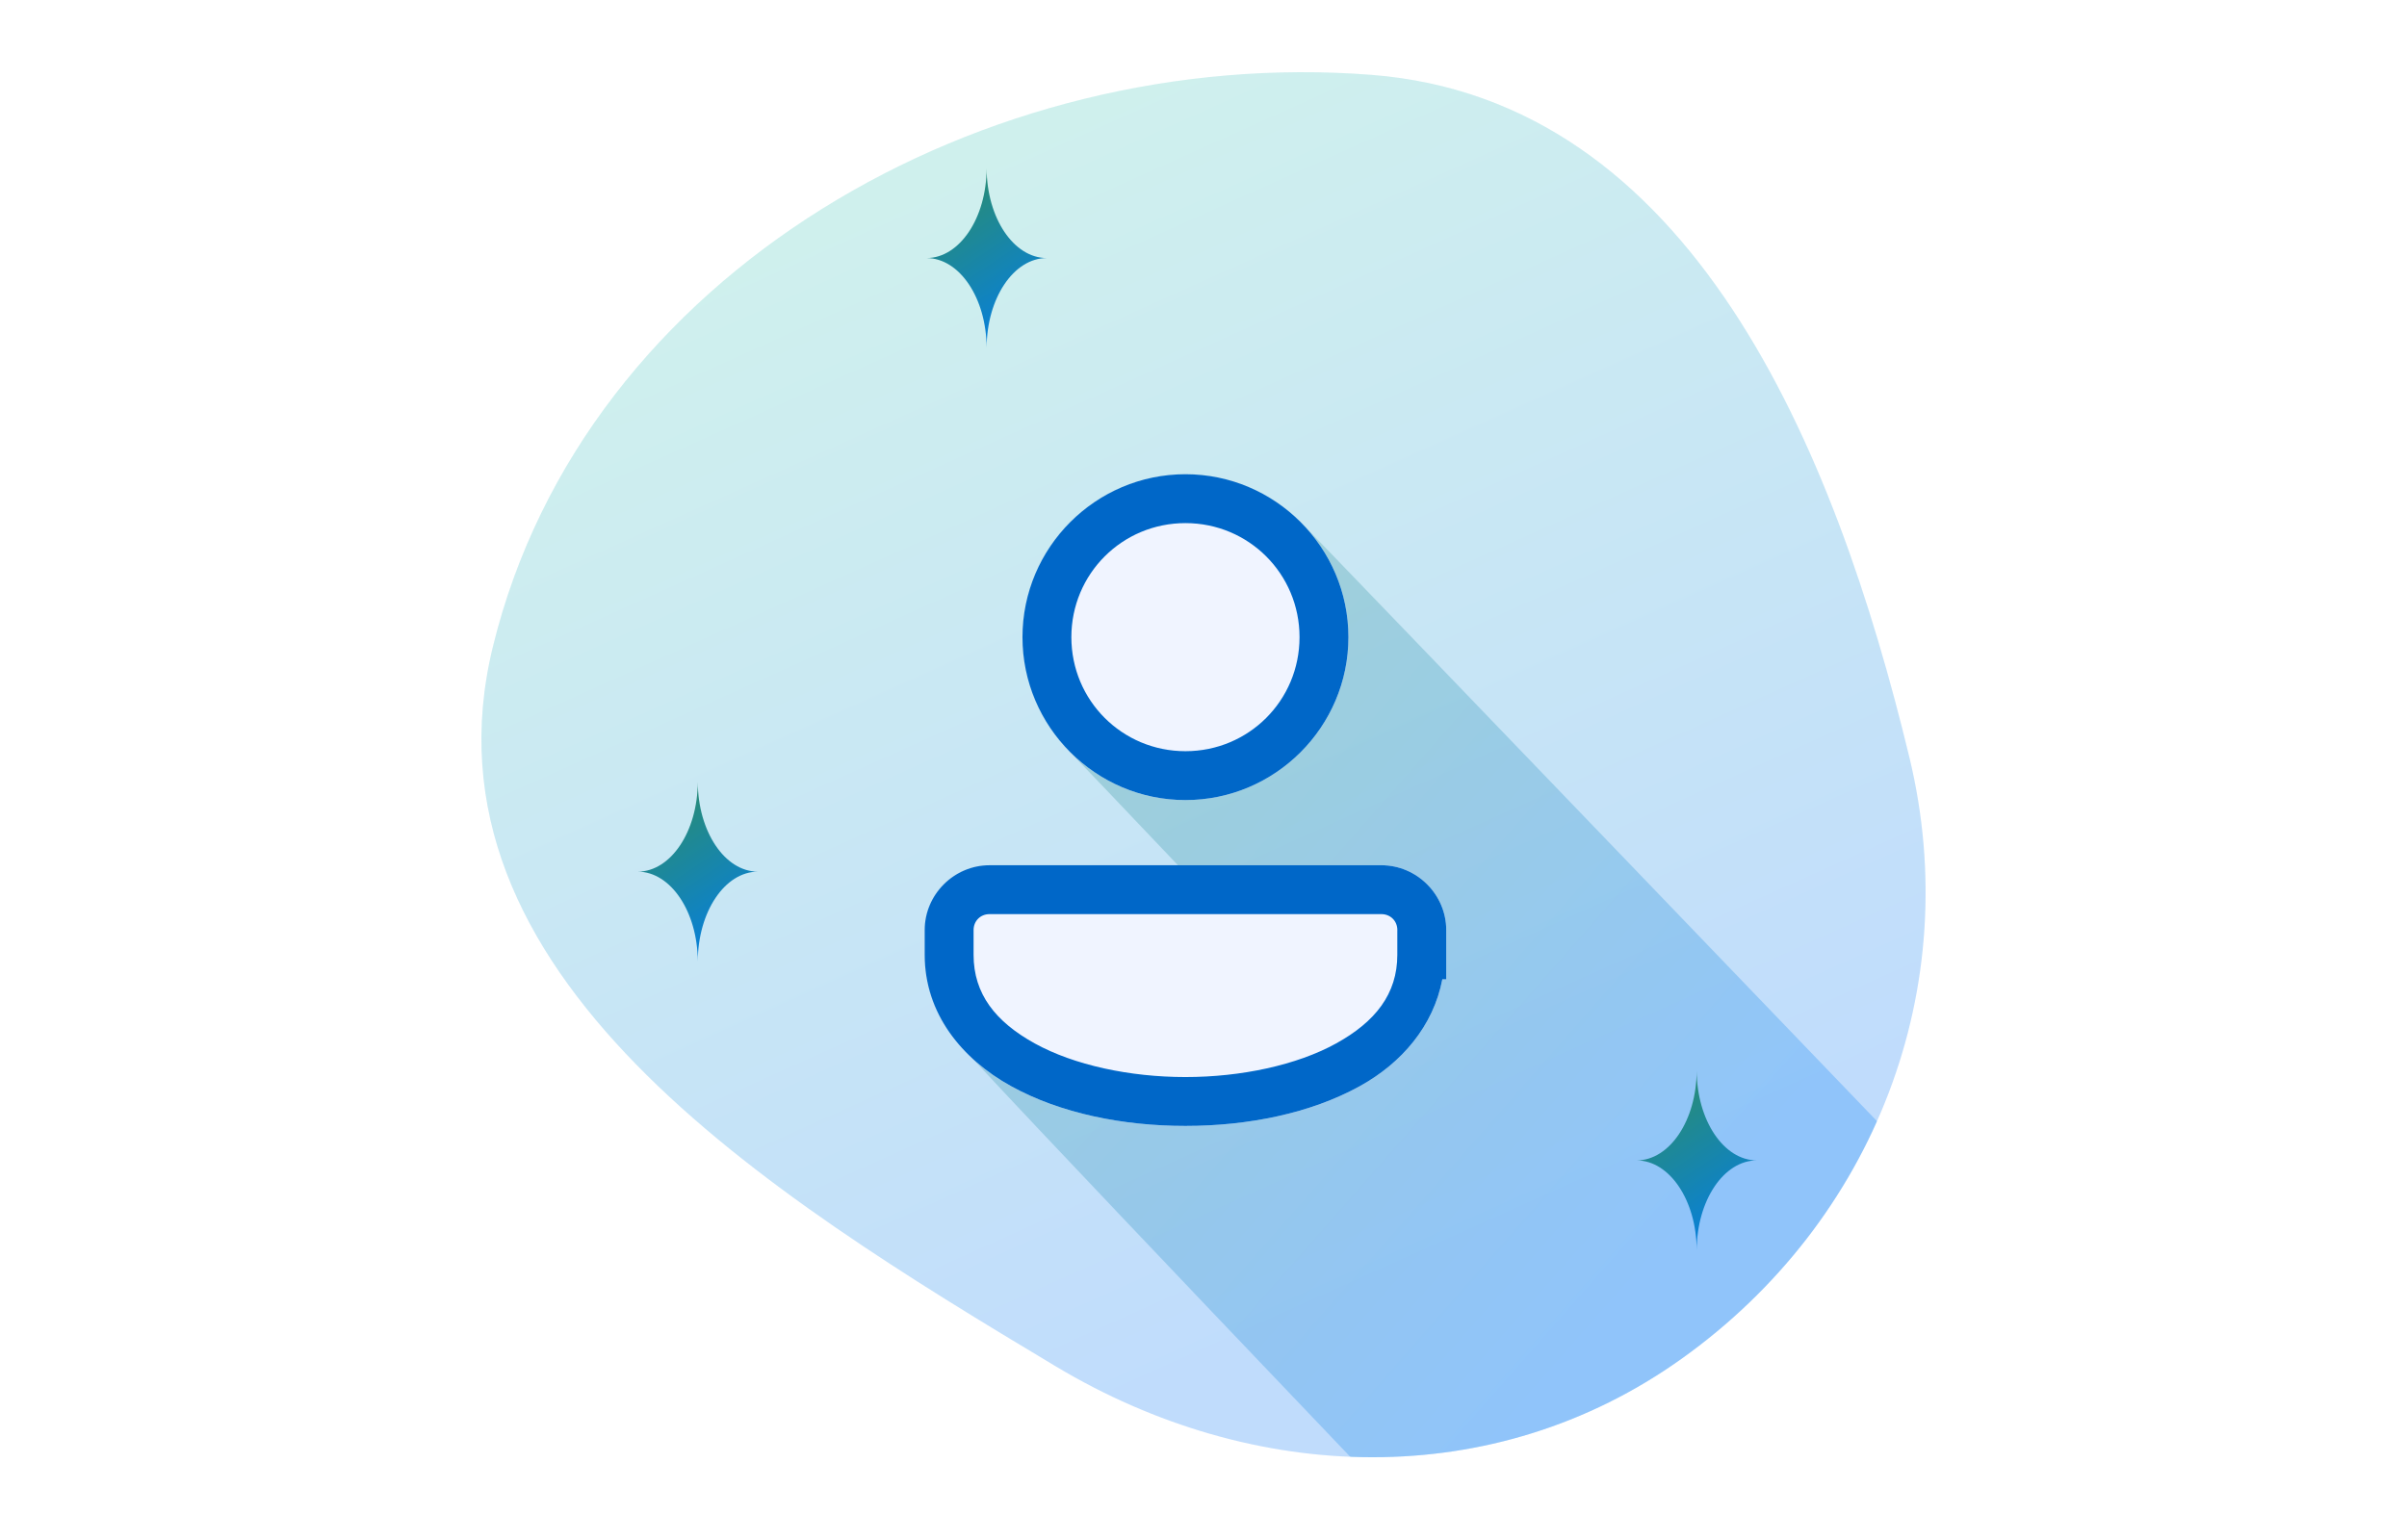
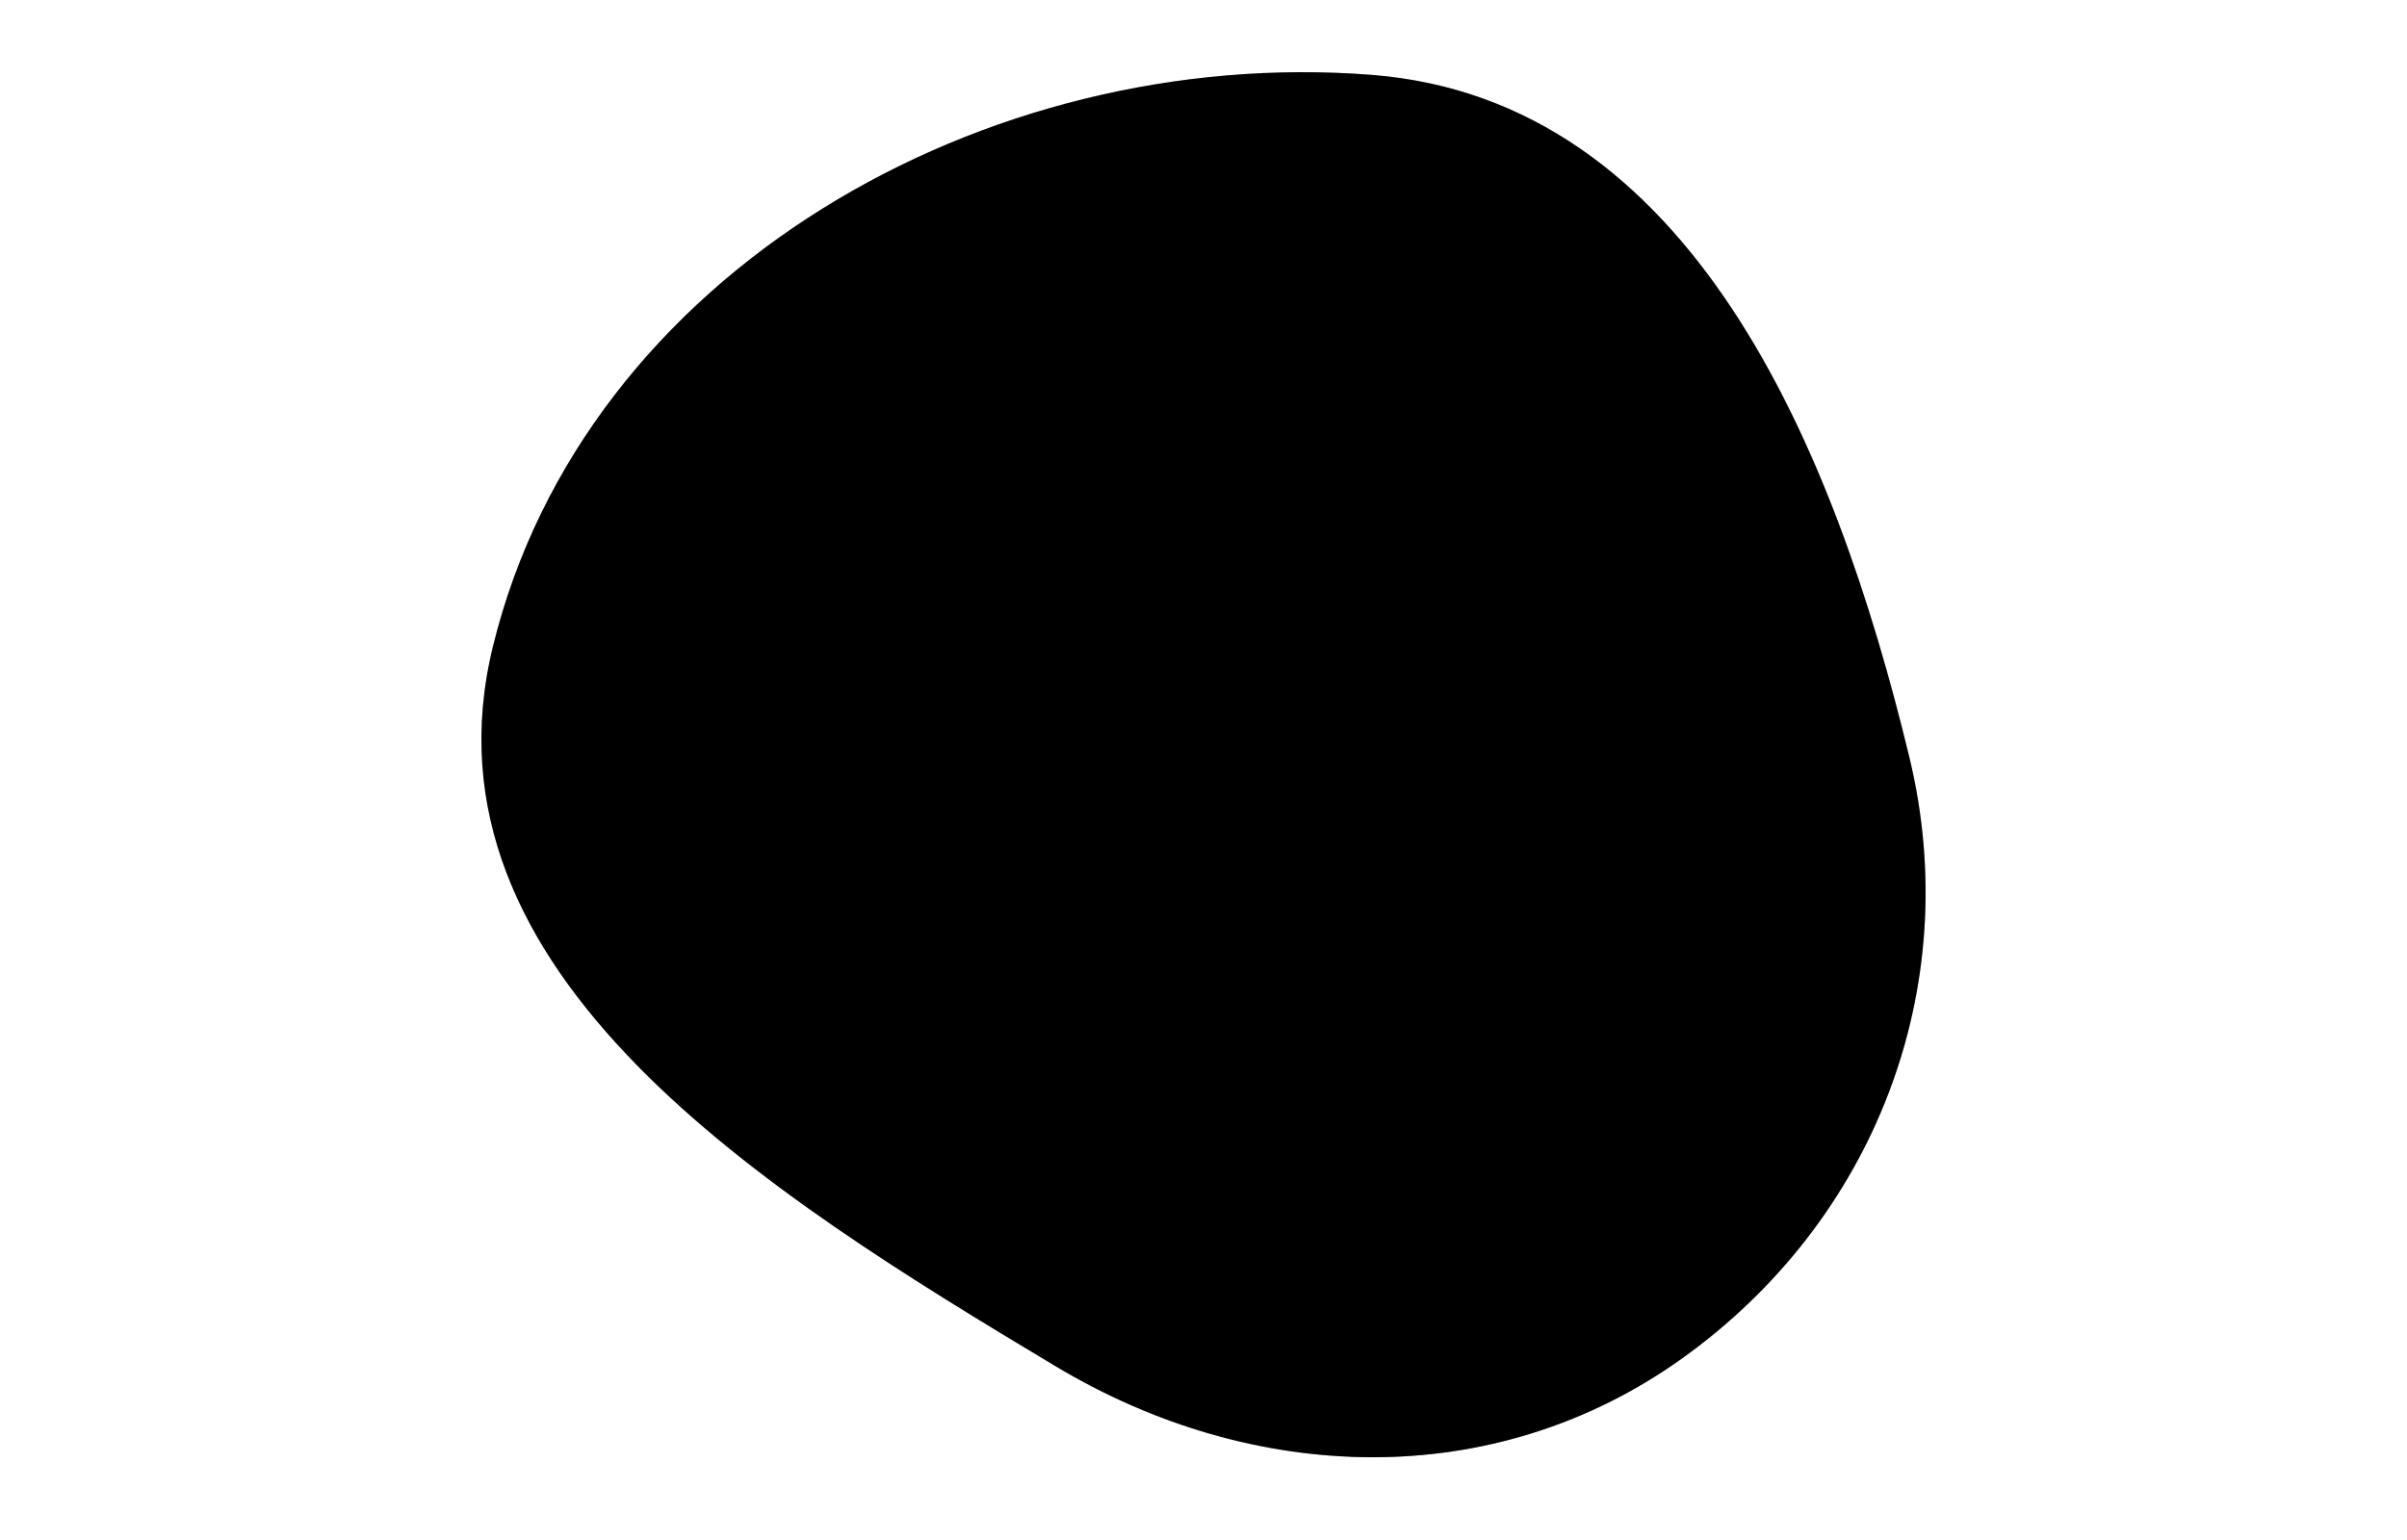
- <svg xmlns="http://www.w3.org/2000/svg" width="200" height="128" viewBox="0 0 200 128" fill="none">
-   <path fill-rule="evenodd" clip-rule="evenodd" d="M113.962 6.222C140.497 8.296 152.409 37.084 158.655 62.957C163.276 82.103 155.754 101.494 139.723 112.935C124.128 124.066 104.173 123.421 87.737 113.574C63.731 99.19 34.311 80.943 40.953 53.757C48.572 22.568 81.954 3.72 113.962 6.222Z" fill="#F0F4FF" />
-   <path fill-rule="evenodd" clip-rule="evenodd" d="M113.962 6.222C140.497 8.296 152.409 37.084 158.655 62.957C163.276 82.103 155.754 101.494 139.723 112.935C124.128 124.066 104.173 123.421 87.737 113.574C63.731 99.19 34.311 80.943 40.953 53.757C48.572 22.568 81.954 3.72 113.962 6.222Z" fill="url(#paint0_linear_1264_272826)" fill-opacity="0.2" />
-   <mask id="mask0_1264_272826" style="mask-type:alpha" maskUnits="userSpaceOnUse" x="40" y="6" width="120" height="116">
-     <path fill-rule="evenodd" clip-rule="evenodd" d="M113.962 6.222C140.497 8.296 152.409 37.084 158.655 62.957C163.276 82.103 155.754 101.494 139.723 112.935C124.128 124.066 104.173 123.421 87.737 113.574C63.731 99.19 34.311 80.943 40.953 53.757C48.572 22.568 81.954 3.72 113.962 6.222Z" fill="#F0F4FF" />
-     <path fill-rule="evenodd" clip-rule="evenodd" d="M113.962 6.222C140.497 8.296 152.409 37.084 158.655 62.957C163.276 82.103 155.754 101.494 139.723 112.935C124.128 124.066 104.173 123.421 87.737 113.574C63.731 99.19 34.311 80.943 40.953 53.757C48.572 22.568 81.954 3.72 113.962 6.222Z" fill="url(#paint1_linear_1264_272826)" fill-opacity="0.2" />
+ <svg xmlns="http://www.w3.org/2000/svg" width="200" height="128" viewBox="0 0 200 128">
+   <path fill-rule="evenodd" clip-rule="evenodd" d="M113.962 6.222C140.497 8.296 152.409 37.084 158.655 62.957C163.276 82.103 155.754 101.494 139.723 112.935C124.128 124.066 104.173 123.421 87.737 113.574C63.731 99.19 34.311 80.943 40.953 53.757C48.572 22.568 81.954 3.72 113.962 6.222Z" />
+   <path fill-rule="evenodd" clip-rule="evenodd" d="M113.962 6.222C140.497 8.296 152.409 37.084 158.655 62.957C163.276 82.103 155.754 101.494 139.723 112.935C124.128 124.066 104.173 123.421 87.737 113.574C63.731 99.19 34.311 80.943 40.953 53.757C48.572 22.568 81.954 3.72 113.962 6.222Z" fill-opacity="0.2" />
+   <mask id="mask0_1264_272826" style="mask-type: alpha;" maskUnits="userSpaceOnUse" x="40" y="6" width="120" height="116">
+     <path fill-rule="evenodd" clip-rule="evenodd" d="M113.962 6.222C140.497 8.296 152.409 37.084 158.655 62.957C163.276 82.103 155.754 101.494 139.723 112.935C124.128 124.066 104.173 123.421 87.737 113.574C63.731 99.19 34.311 80.943 40.953 53.757C48.572 22.568 81.954 3.72 113.962 6.222Z" />
+     <path fill-rule="evenodd" clip-rule="evenodd" d="M113.962 6.222C140.497 8.296 152.409 37.084 158.655 62.957C163.276 82.103 155.754 101.494 139.723 112.935C124.128 124.066 104.173 123.421 87.737 113.574C63.731 99.19 34.311 80.943 40.953 53.757C48.572 22.568 81.954 3.72 113.962 6.222Z" fill-opacity="0.2" />
  </mask>
  <g mask="url(#mask0_1264_272826)">
-     <path opacity="0.25" d="M98.5 39.416C91.045 39.416 84.959 45.503 84.959 52.958C84.959 56.642 86.445 59.991 88.847 62.437C91.308 64.942 143.468 120 143.468 120L163.948 101.5C163.948 101.5 110.556 45.925 108.153 43.479C105.693 40.974 102.272 39.416 98.5 39.416ZM82.221 71.916C79.269 71.916 76.834 74.352 76.834 77.304V79.364C76.834 81.874 77.65 84.092 79 85.961C80.276 87.728 121.47 130.802 121.47 130.802C121.47 130.802 135.83 136.102 141.019 136.102C146.208 136.102 151.4 135.063 155.5 132.802C158.995 130.873 163.211 129.376 163.948 125.5L162.689 123.915L120.169 77.304C120.169 76.064 119.739 74.915 119.021 74C118.03 72.736 116.491 71.916 114.779 71.916H82.221Z" fill="url(#paint2_linear_1264_272826)" />
+     <path opacity="0.25" d="M98.5 39.416C91.045 39.416 84.959 45.503 84.959 52.958C84.959 56.642 86.445 59.991 88.847 62.437C91.308 64.942 143.468 120 143.468 120L163.948 101.5C163.948 101.5 110.556 45.925 108.153 43.479C105.693 40.974 102.272 39.416 98.5 39.416ZM82.221 71.916C79.269 71.916 76.834 74.352 76.834 77.304V79.364C76.834 81.874 77.65 84.092 79 85.961C80.276 87.728 121.47 130.802 121.47 130.802C121.47 130.802 135.83 136.102 141.019 136.102C146.208 136.102 151.4 135.063 155.5 132.802C158.995 130.873 163.211 129.376 163.948 125.5L162.689 123.915L120.169 77.304C120.169 76.064 119.739 74.915 119.021 74C118.03 72.736 116.491 71.916 114.779 71.916H82.221Z" />
  </g>
-   <path d="M145.999 96.449C145.992 96.449 145.986 96.449 145.98 96.449C143.23 96.449 140.998 93.119 140.98 89C140.962 93.109 138.741 96.434 136 96.449C136 96.449 136 96.449 136 96.449C138.741 96.464 140.962 99.789 140.98 103.898C140.998 99.779 143.23 96.449 145.98 96.449C145.986 96.449 145.992 96.449 145.999 96.449C145.999 96.449 145.999 96.449 145.999 96.449Z" fill="url(#paint3_linear_1264_272826)" />
-   <path d="M86.999 21.449C86.992 21.449 86.986 21.449 86.98 21.449C84.23 21.449 81.998 18.119 81.98 14C81.962 18.109 79.741 21.434 77 21.449C77 21.449 77 21.449 77 21.449C79.741 21.464 81.962 24.789 81.98 28.898C81.998 24.779 84.23 21.449 86.98 21.449C86.986 21.449 86.992 21.449 86.999 21.449C86.999 21.449 86.999 21.449 86.999 21.449Z" fill="url(#paint4_linear_1264_272826)" />
-   <path d="M62.999 72.449C62.992 72.449 62.986 72.449 62.98 72.449C60.23 72.449 57.998 69.119 57.98 65C57.962 69.109 55.741 72.434 53 72.449C53 72.449 53 72.449 53 72.449C55.741 72.464 57.962 75.789 57.98 79.898C57.998 75.779 60.23 72.449 62.98 72.449C62.986 72.449 62.992 72.449 62.999 72.449C62.999 72.449 62.999 72.449 62.999 72.449Z" fill="url(#paint5_linear_1264_272826)" />
-   <path d="M98.5 39.417C91.045 39.417 84.959 45.504 84.959 52.959C84.959 60.413 91.045 66.5 98.5 66.5C105.955 66.5 112.042 60.413 112.042 52.959C112.042 45.504 105.955 39.417 98.5 39.417ZM82.221 71.917C79.269 71.917 76.834 74.353 76.834 77.305V79.365C76.834 84.246 79.92 88.021 84.02 90.283C88.119 92.545 93.311 93.584 98.5 93.584C103.689 93.584 108.881 92.545 112.981 90.283C116.476 88.354 119.107 85.273 119.844 81.396H120.169V77.305C120.169 74.353 117.731 71.917 114.779 71.917H82.221Z" fill="#F0F4FF" />
-   <path d="M98.5 39.416C91.045 39.416 84.958 45.503 84.958 52.958C84.958 60.413 91.045 66.5 98.5 66.5C105.955 66.5 112.042 60.413 112.042 52.958C112.042 45.503 105.955 39.416 98.5 39.416ZM98.5 43.479C103.759 43.479 107.979 47.699 107.979 52.958C107.979 58.217 103.759 62.437 98.5 62.437C93.241 62.437 89.021 58.217 89.021 52.958C89.021 47.699 93.241 43.479 98.5 43.479ZM82.221 71.916C79.269 71.916 76.833 74.352 76.833 77.304V79.364C76.833 84.245 79.92 88.021 84.019 90.282C88.119 92.544 93.311 93.583 98.5 93.583C103.689 93.583 108.881 92.544 112.981 90.282C116.476 88.354 119.107 85.272 119.844 81.396H120.169V77.304C120.169 74.352 117.731 71.916 114.779 71.916H82.221ZM82.221 75.979H114.779C115.535 75.979 116.107 76.548 116.107 77.304V77.333H116.104V79.364C116.104 82.609 114.282 84.927 111.018 86.728C107.754 88.528 103.129 89.521 98.5 89.521C93.871 89.521 89.246 88.528 85.982 86.728C82.718 84.927 80.896 82.609 80.896 79.364V77.304C80.896 76.548 81.465 75.979 82.221 75.979Z" fill="#0067C8" />
+   <path d="M145.999 96.449C145.992 96.449 145.986 96.449 145.98 96.449C143.23 96.449 140.998 93.119 140.98 89C140.962 93.109 138.741 96.434 136 96.449C136 96.449 136 96.449 136 96.449C138.741 96.464 140.962 99.789 140.98 103.898C140.998 99.779 143.23 96.449 145.98 96.449C145.986 96.449 145.992 96.449 145.999 96.449C145.999 96.449 145.999 96.449 145.999 96.449Z" />
+   <path d="M86.999 21.449C86.992 21.449 86.986 21.449 86.98 21.449C84.23 21.449 81.998 18.119 81.98 14C81.962 18.109 79.741 21.434 77 21.449C77 21.449 77 21.449 77 21.449C79.741 21.464 81.962 24.789 81.98 28.898C81.998 24.779 84.23 21.449 86.98 21.449C86.986 21.449 86.992 21.449 86.999 21.449C86.999 21.449 86.999 21.449 86.999 21.449Z" />
+   <path d="M62.999 72.449C62.992 72.449 62.986 72.449 62.98 72.449C60.23 72.449 57.998 69.119 57.98 65C57.962 69.109 55.741 72.434 53 72.449C53 72.449 53 72.449 53 72.449C55.741 72.464 57.962 75.789 57.98 79.898C57.998 75.779 60.23 72.449 62.98 72.449C62.986 72.449 62.992 72.449 62.999 72.449C62.999 72.449 62.999 72.449 62.999 72.449Z" />
+   <path d="M98.5 39.417C91.045 39.417 84.959 45.504 84.959 52.959C84.959 60.413 91.045 66.5 98.5 66.5C105.955 66.5 112.042 60.413 112.042 52.959C112.042 45.504 105.955 39.417 98.5 39.417ZM82.221 71.917C79.269 71.917 76.834 74.353 76.834 77.305V79.365C76.834 84.246 79.92 88.021 84.02 90.283C88.119 92.545 93.311 93.584 98.5 93.584C103.689 93.584 108.881 92.545 112.981 90.283C116.476 88.354 119.107 85.273 119.844 81.396H120.169V77.305C120.169 74.353 117.731 71.917 114.779 71.917H82.221Z" />
+   <path d="M98.5 39.416C91.045 39.416 84.958 45.503 84.958 52.958C84.958 60.413 91.045 66.5 98.5 66.5C105.955 66.5 112.042 60.413 112.042 52.958C112.042 45.503 105.955 39.416 98.5 39.416ZM98.5 43.479C103.759 43.479 107.979 47.699 107.979 52.958C107.979 58.217 103.759 62.437 98.5 62.437C93.241 62.437 89.021 58.217 89.021 52.958C89.021 47.699 93.241 43.479 98.5 43.479ZM82.221 71.916C79.269 71.916 76.833 74.352 76.833 77.304V79.364C76.833 84.245 79.92 88.021 84.019 90.282C88.119 92.544 93.311 93.583 98.5 93.583C103.689 93.583 108.881 92.544 112.981 90.282C116.476 88.354 119.107 85.272 119.844 81.396H120.169V77.304C120.169 74.352 117.731 71.916 114.779 71.916H82.221ZM82.221 75.979H114.779C115.535 75.979 116.107 76.548 116.107 77.304V77.333H116.104V79.364C116.104 82.609 114.282 84.927 111.018 86.728C107.754 88.528 103.129 89.521 98.5 89.521C93.871 89.521 89.246 88.528 85.982 86.728C82.718 84.927 80.896 82.609 80.896 79.364V77.304C80.896 76.548 81.465 75.979 82.221 75.979Z" />
  <defs>
    <linearGradient id="paint0_linear_1264_272826" x1="128.7" y1="101.934" x2="83.492" y2="1.371" gradientUnits="userSpaceOnUse">
      <stop stop-color="#007DF2" />
      <stop offset="1" stop-color="#53EA9F" />
    </linearGradient>
    <linearGradient id="paint1_linear_1264_272826" x1="128.7" y1="101.934" x2="83.492" y2="1.371" gradientUnits="userSpaceOnUse">
      <stop stop-color="#007DF2" />
      <stop offset="1" stop-color="#53EA9F" />
    </linearGradient>
    <linearGradient id="paint2_linear_1264_272826" x1="76.402" y1="39.613" x2="142.934" y2="98.193" gradientUnits="userSpaceOnUse">
      <stop stop-color="#308F5F" />
      <stop offset="1" stop-color="#007DF2" />
    </linearGradient>
    <linearGradient id="paint3_linear_1264_272826" x1="136" y1="89" x2="146" y2="104" gradientUnits="userSpaceOnUse">
      <stop stop-color="#308F5F" />
      <stop offset="1" stop-color="#007DF2" />
    </linearGradient>
    <linearGradient id="paint4_linear_1264_272826" x1="77" y1="14" x2="87" y2="29" gradientUnits="userSpaceOnUse">
      <stop stop-color="#308F5F" />
      <stop offset="1" stop-color="#007DF2" />
    </linearGradient>
    <linearGradient id="paint5_linear_1264_272826" x1="53" y1="65" x2="63" y2="80" gradientUnits="userSpaceOnUse">
      <stop stop-color="#308F5F" />
      <stop offset="1" stop-color="#007DF2" />
    </linearGradient>
  </defs>
</svg>
